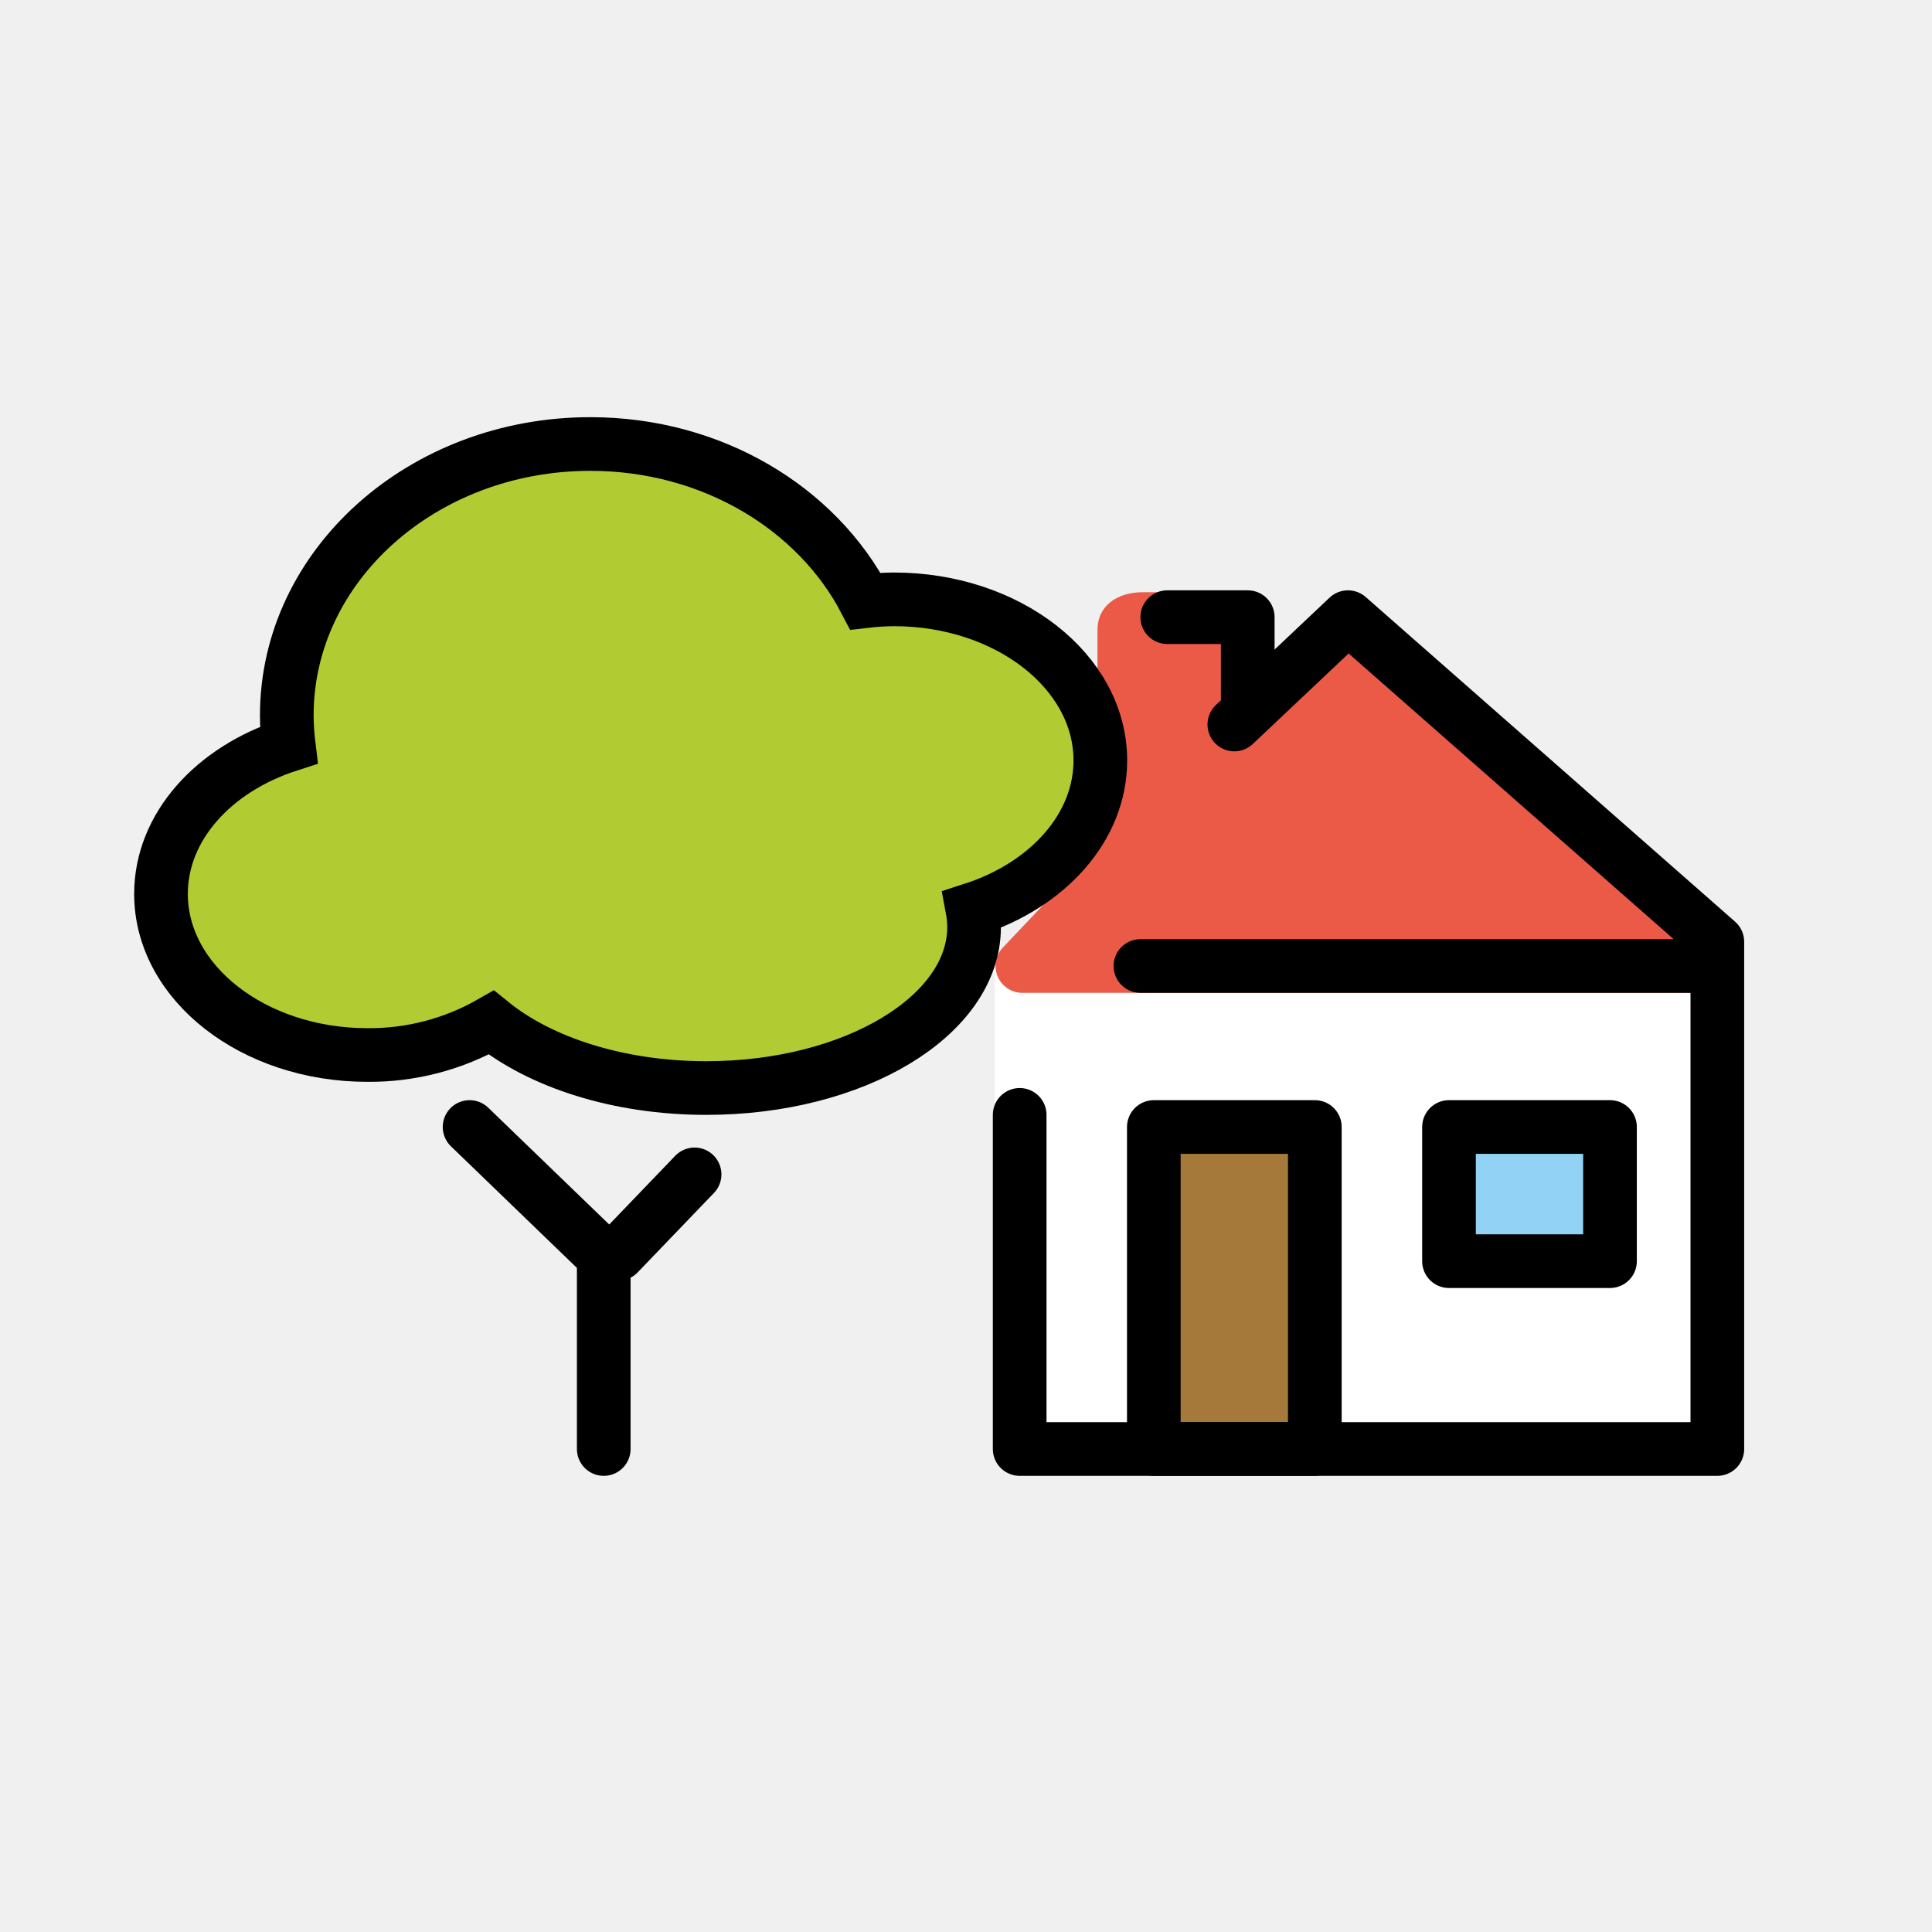
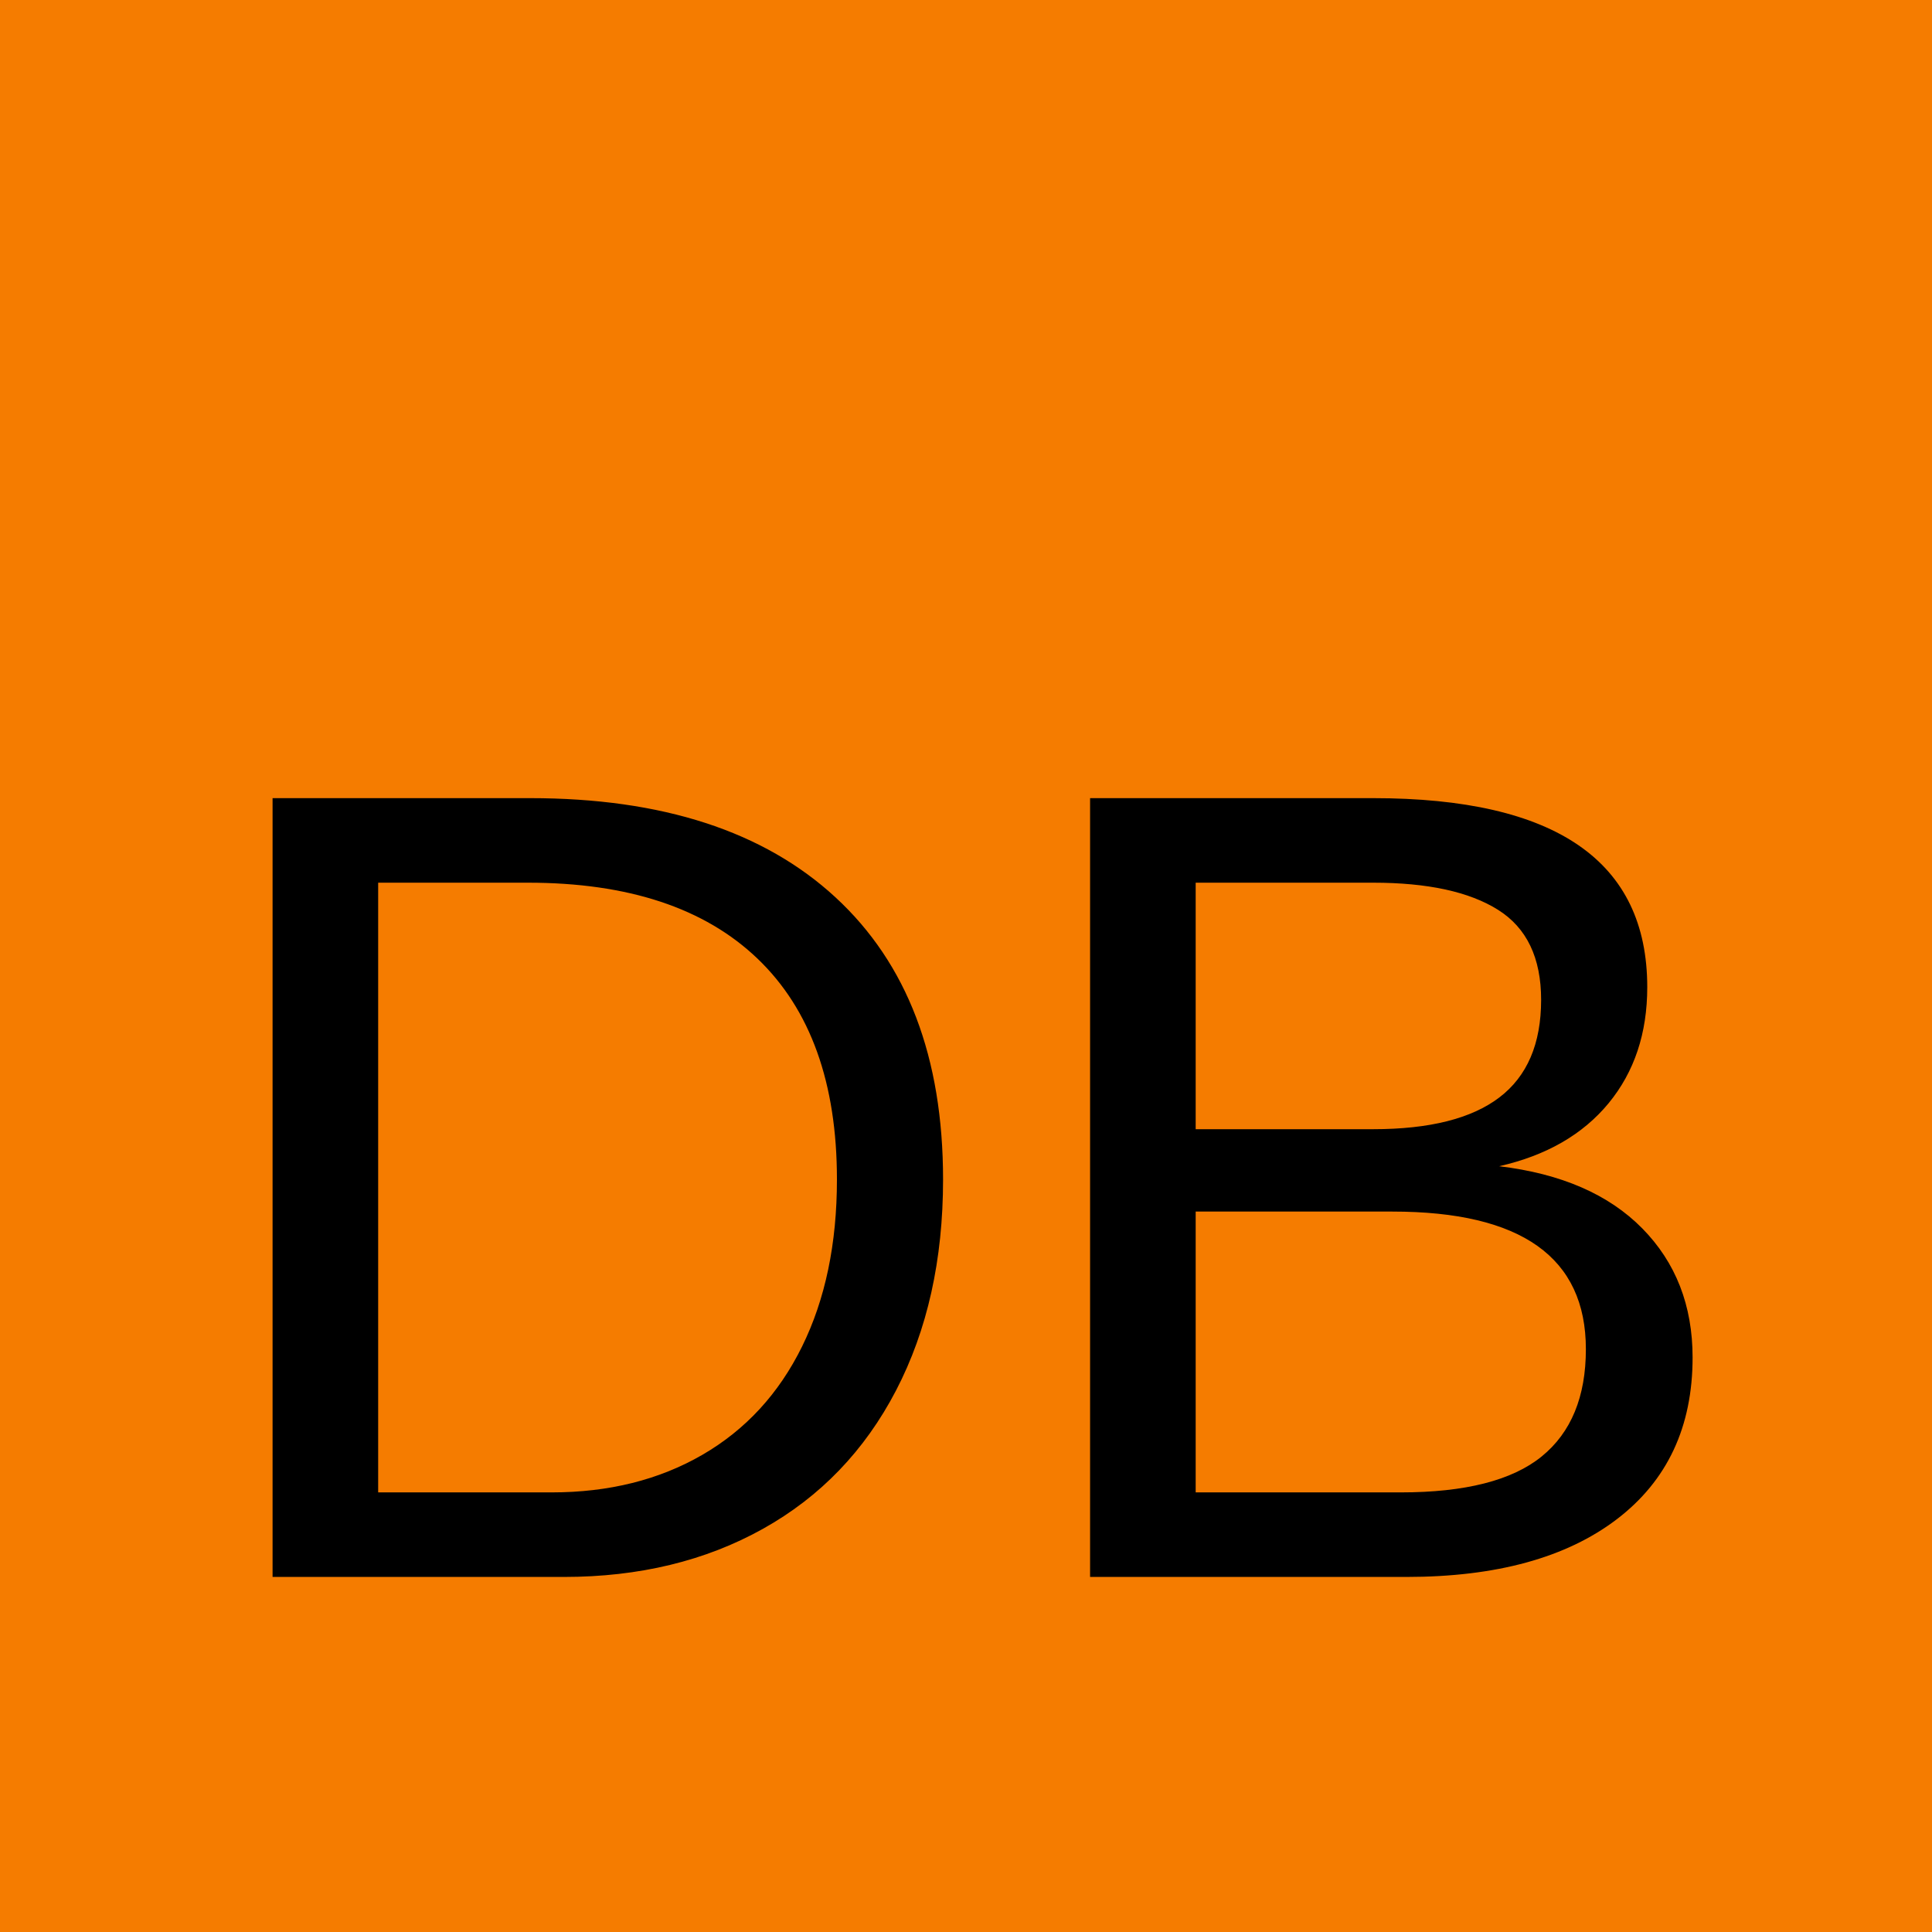
- <svg xmlns="http://www.w3.org/2000/svg" id="emoji" viewBox="0 0 72 72" version="1.1">
-   <g id="color">
-     <rect x="37.075" y="36.053" width="26.884" height="18.114" fill="#FFFFFF" />
-     <polygon fill="#EA5A47" stroke="#EA5A47" stroke-linecap="round" stroke-linejoin="round" stroke-miterlimit="10" stroke-width="2" points="50.235,23.2 38.1,36 63.5,36" />
-     <path fill="#EA5A47" d="M47.3,26l-6.4,6.059v-8.573c0-0.931,0.755-1.416,1.686-1.416h3.028 c0.931,0,1.686,0.485,1.686,1.416C47.3,23.486,47.3,26,47.3,26z" />
-     <rect x="43" y="42" width="6" height="12" fill="#A57939" />
-     <rect x="54" y="42" width="6" height="5" fill="#92D3F5" />
-     <path fill="#B1CC33" d="M41.006,28.339c0-3.312-3.445-6.003-7.694-6.003c-0.355,0.003-0.71,0.025-1.062,0.066 c-1.8-3.455-5.707-5.855-10.25-5.855c-6.248,0-11.312,4.529-11.312,10.114c0.001,0.369,0.025,0.738,0.07,1.104 C7.966,28.666,6,30.81,6,33.314c0,3.312,3.445,6.003,7.694,6.003c1.615,0.014,3.206-0.402,4.614-1.207 c1.818,1.477,4.726,2.438,8.015,2.438c5.511,0,9.978-2.688,9.978-6.003c-0.001-0.219-0.021-0.438-0.061-0.653 C39.036,32.99,41.006,30.845,41.006,28.339z" />
-   </g>
-   <g id="hair" />
-   <g id="skin" />
-   <g id="skin-shadow" />
-   <g id="line">
-     <polyline fill="none" stroke="#000000" stroke-linecap="round" stroke-linejoin="round" stroke-miterlimit="10" stroke-width="2" points="46,27 50.235,23 64,35.098 64,54 38,54 38,41.548" />
-     <rect x="43" y="42" width="6" height="12" fill="none" stroke="#000000" stroke-linecap="round" stroke-linejoin="round" stroke-miterlimit="10" stroke-width="2" />
-     <rect x="54" y="42" width="6" height="5" fill="none" stroke="#000000" stroke-linecap="round" stroke-linejoin="round" stroke-miterlimit="10" stroke-width="2" />
-     <polyline fill="none" stroke="#000000" stroke-linecap="round" stroke-linejoin="round" stroke-miterlimit="10" stroke-width="2" points="43.5,23 46.5,23 46.5,26" />
-     <path fill="none" stroke="#000000" stroke-miterlimit="10" stroke-width="2" d="M31.245,39.34" />
-     <polyline fill="none" stroke="#000000" stroke-linecap="round" stroke-linejoin="round" stroke-width="2" points="22.5,54 22.5,46.827 17.5,42" />
-     <line x1="23.041" x2="25.885" y1="46.727" y2="43.766" fill="none" stroke="#000000" stroke-linecap="round" stroke-linejoin="round" stroke-width="2" />
-     <path fill="none" stroke="#000000" stroke-linecap="round" stroke-miterlimit="10" stroke-width="2" d="M41.006,28.339 c0-3.312-3.445-6.003-7.694-6.003c-0.355,0.003-0.71,0.025-1.062,0.066c-1.8-3.455-5.707-5.855-10.25-5.855 c-6.248,0-11.312,4.529-11.312,10.114c0.001,0.369,0.025,0.738,0.07,1.104C7.966,28.666,6,30.81,6,33.314 c0,3.312,3.445,6.003,7.694,6.003c1.615,0.014,3.206-0.402,4.614-1.207c1.818,1.477,4.726,2.438,8.015,2.438 c5.511,0,9.978-2.688,9.978-6.003c-0.001-0.219-0.021-0.438-0.061-0.653 C39.036,32.99,41.006,30.845,41.006,28.339z" />
-     <line x1="63.5" x2="42.5" y1="36" y2="36" fill="none" stroke="#000000" stroke-linecap="round" stroke-linejoin="round" stroke-miterlimit="10" stroke-width="2" />
-   </g>
+ <svg xmlns="http://www.w3.org/2000/svg" width="512" height="512">
+   <rect width="100%" height="100%" fill="#f57c00" />
+   <text x="50%" y="65%" font-family="Arial, Helvetica, sans-serif" font-size="300" fill="black" text-anchor="middle" dominant-baseline="middle">DB</text>
</svg>
